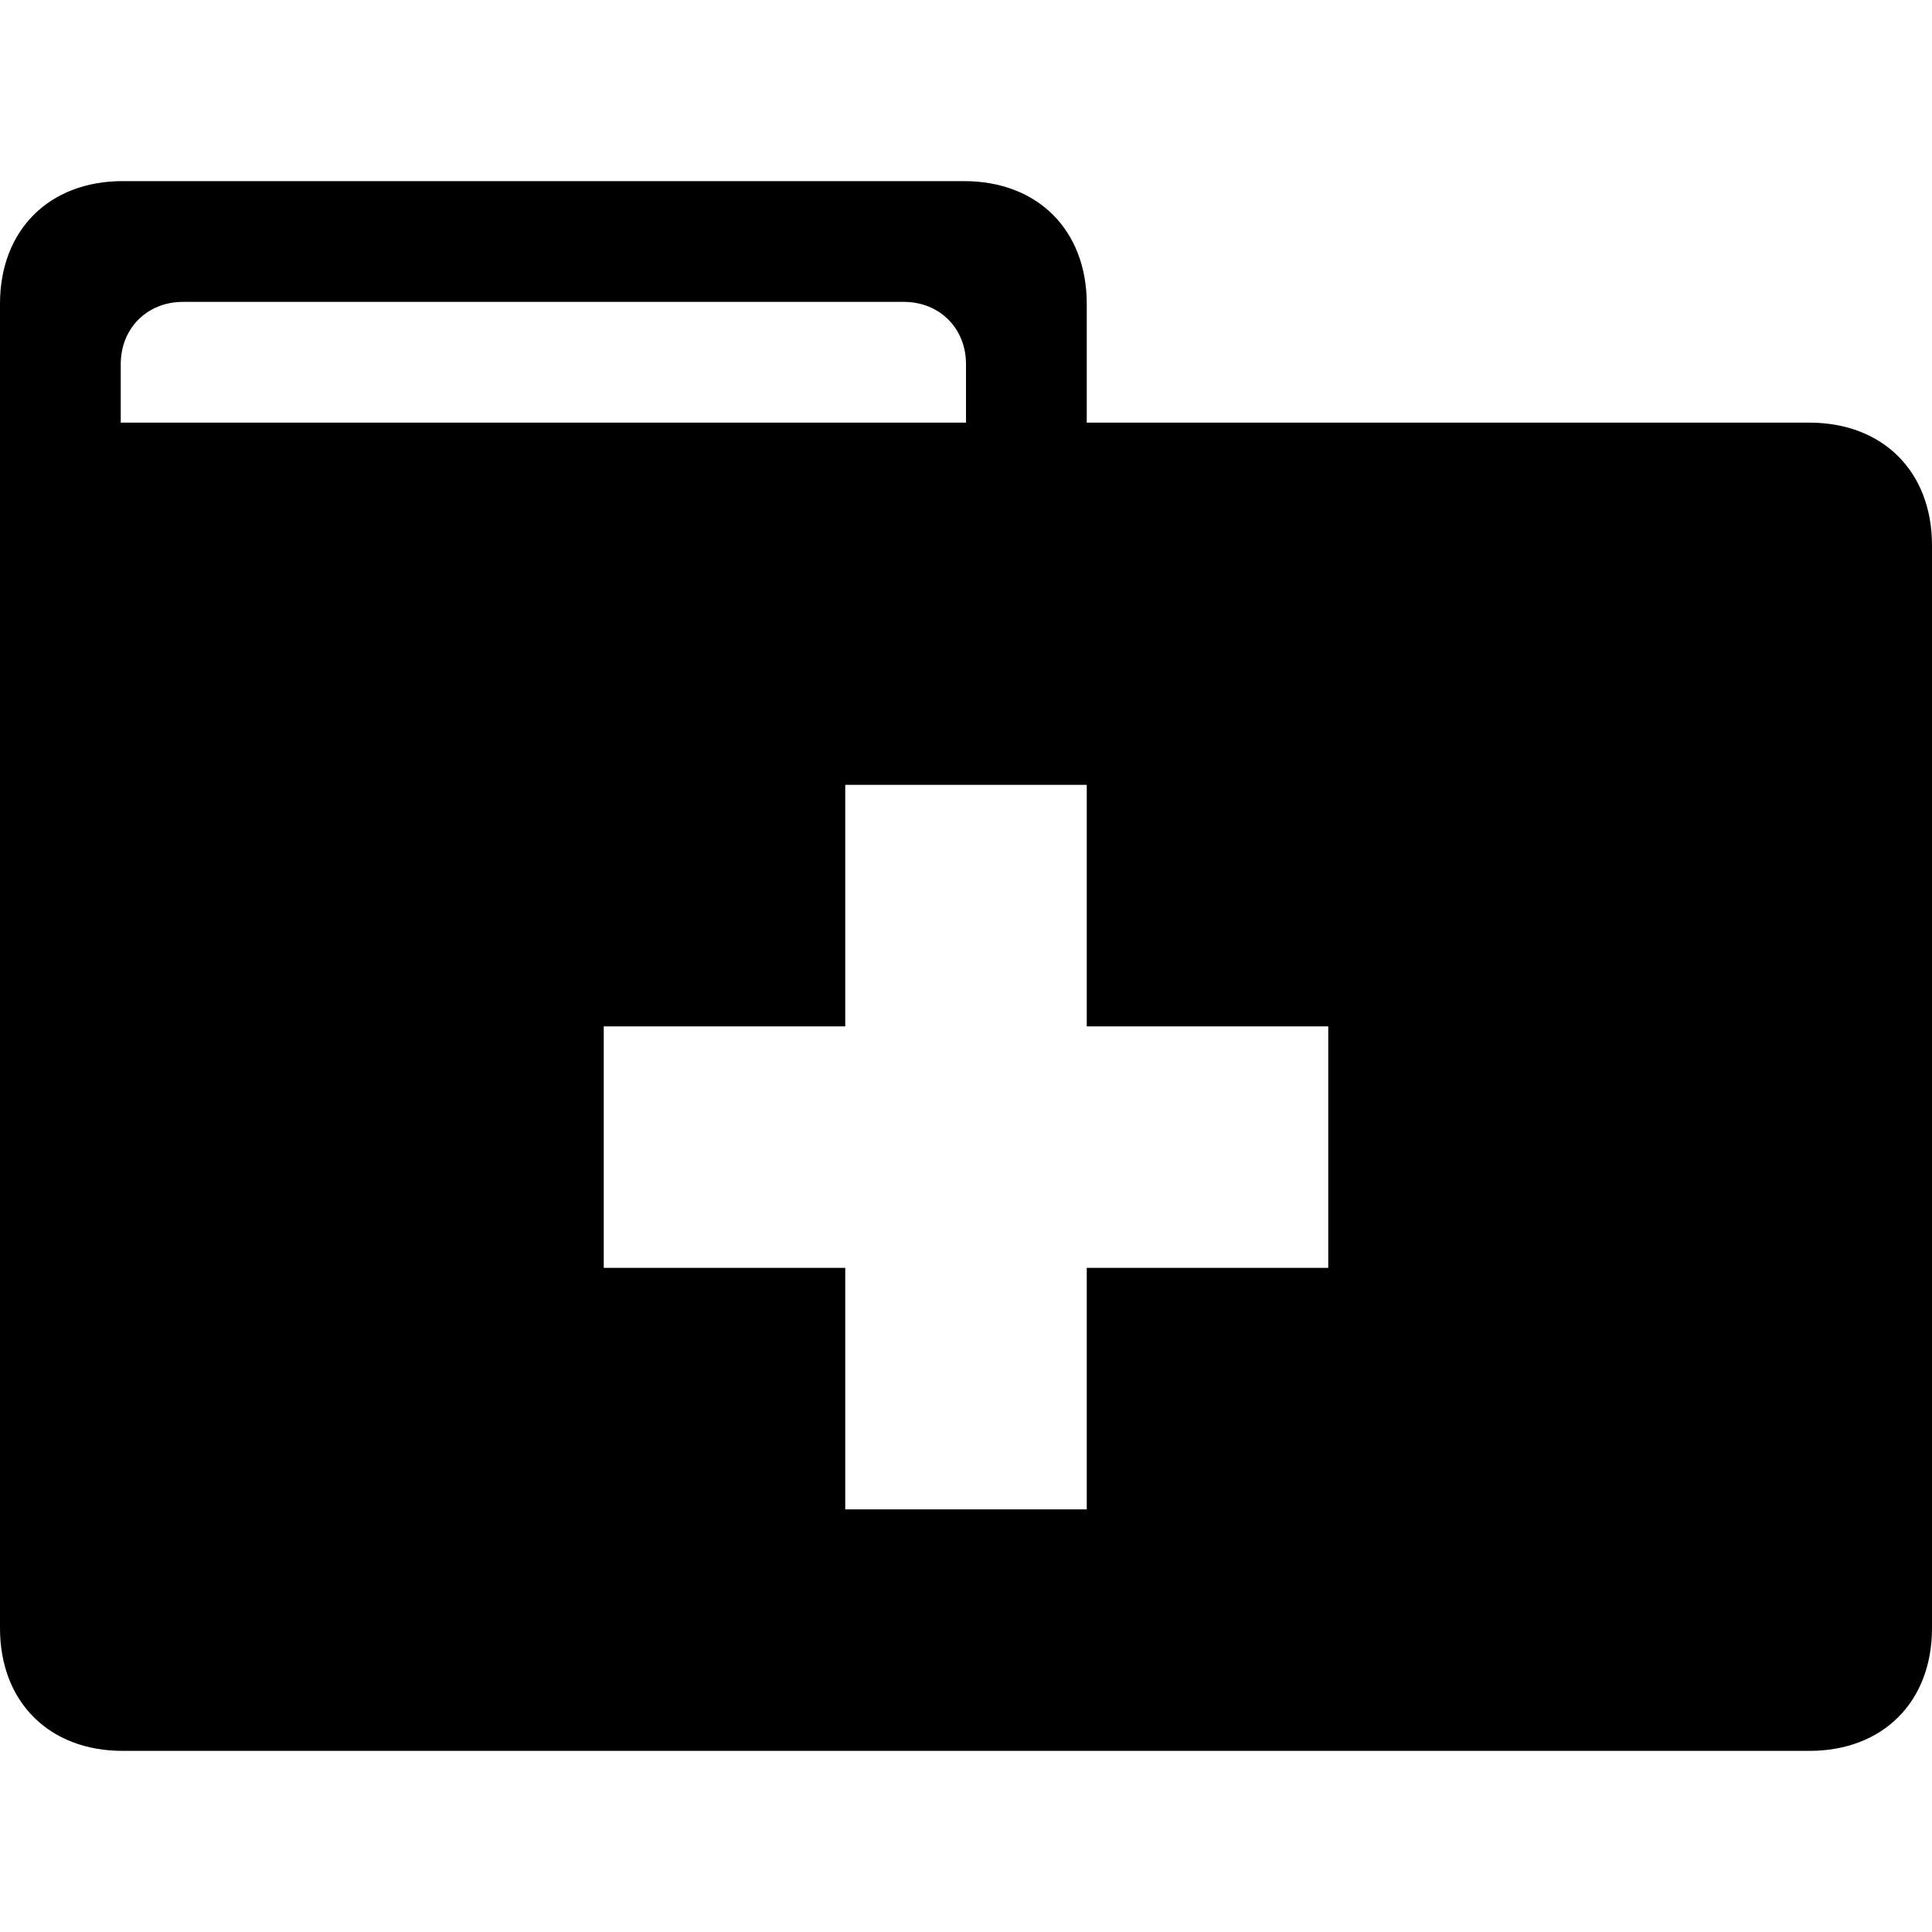
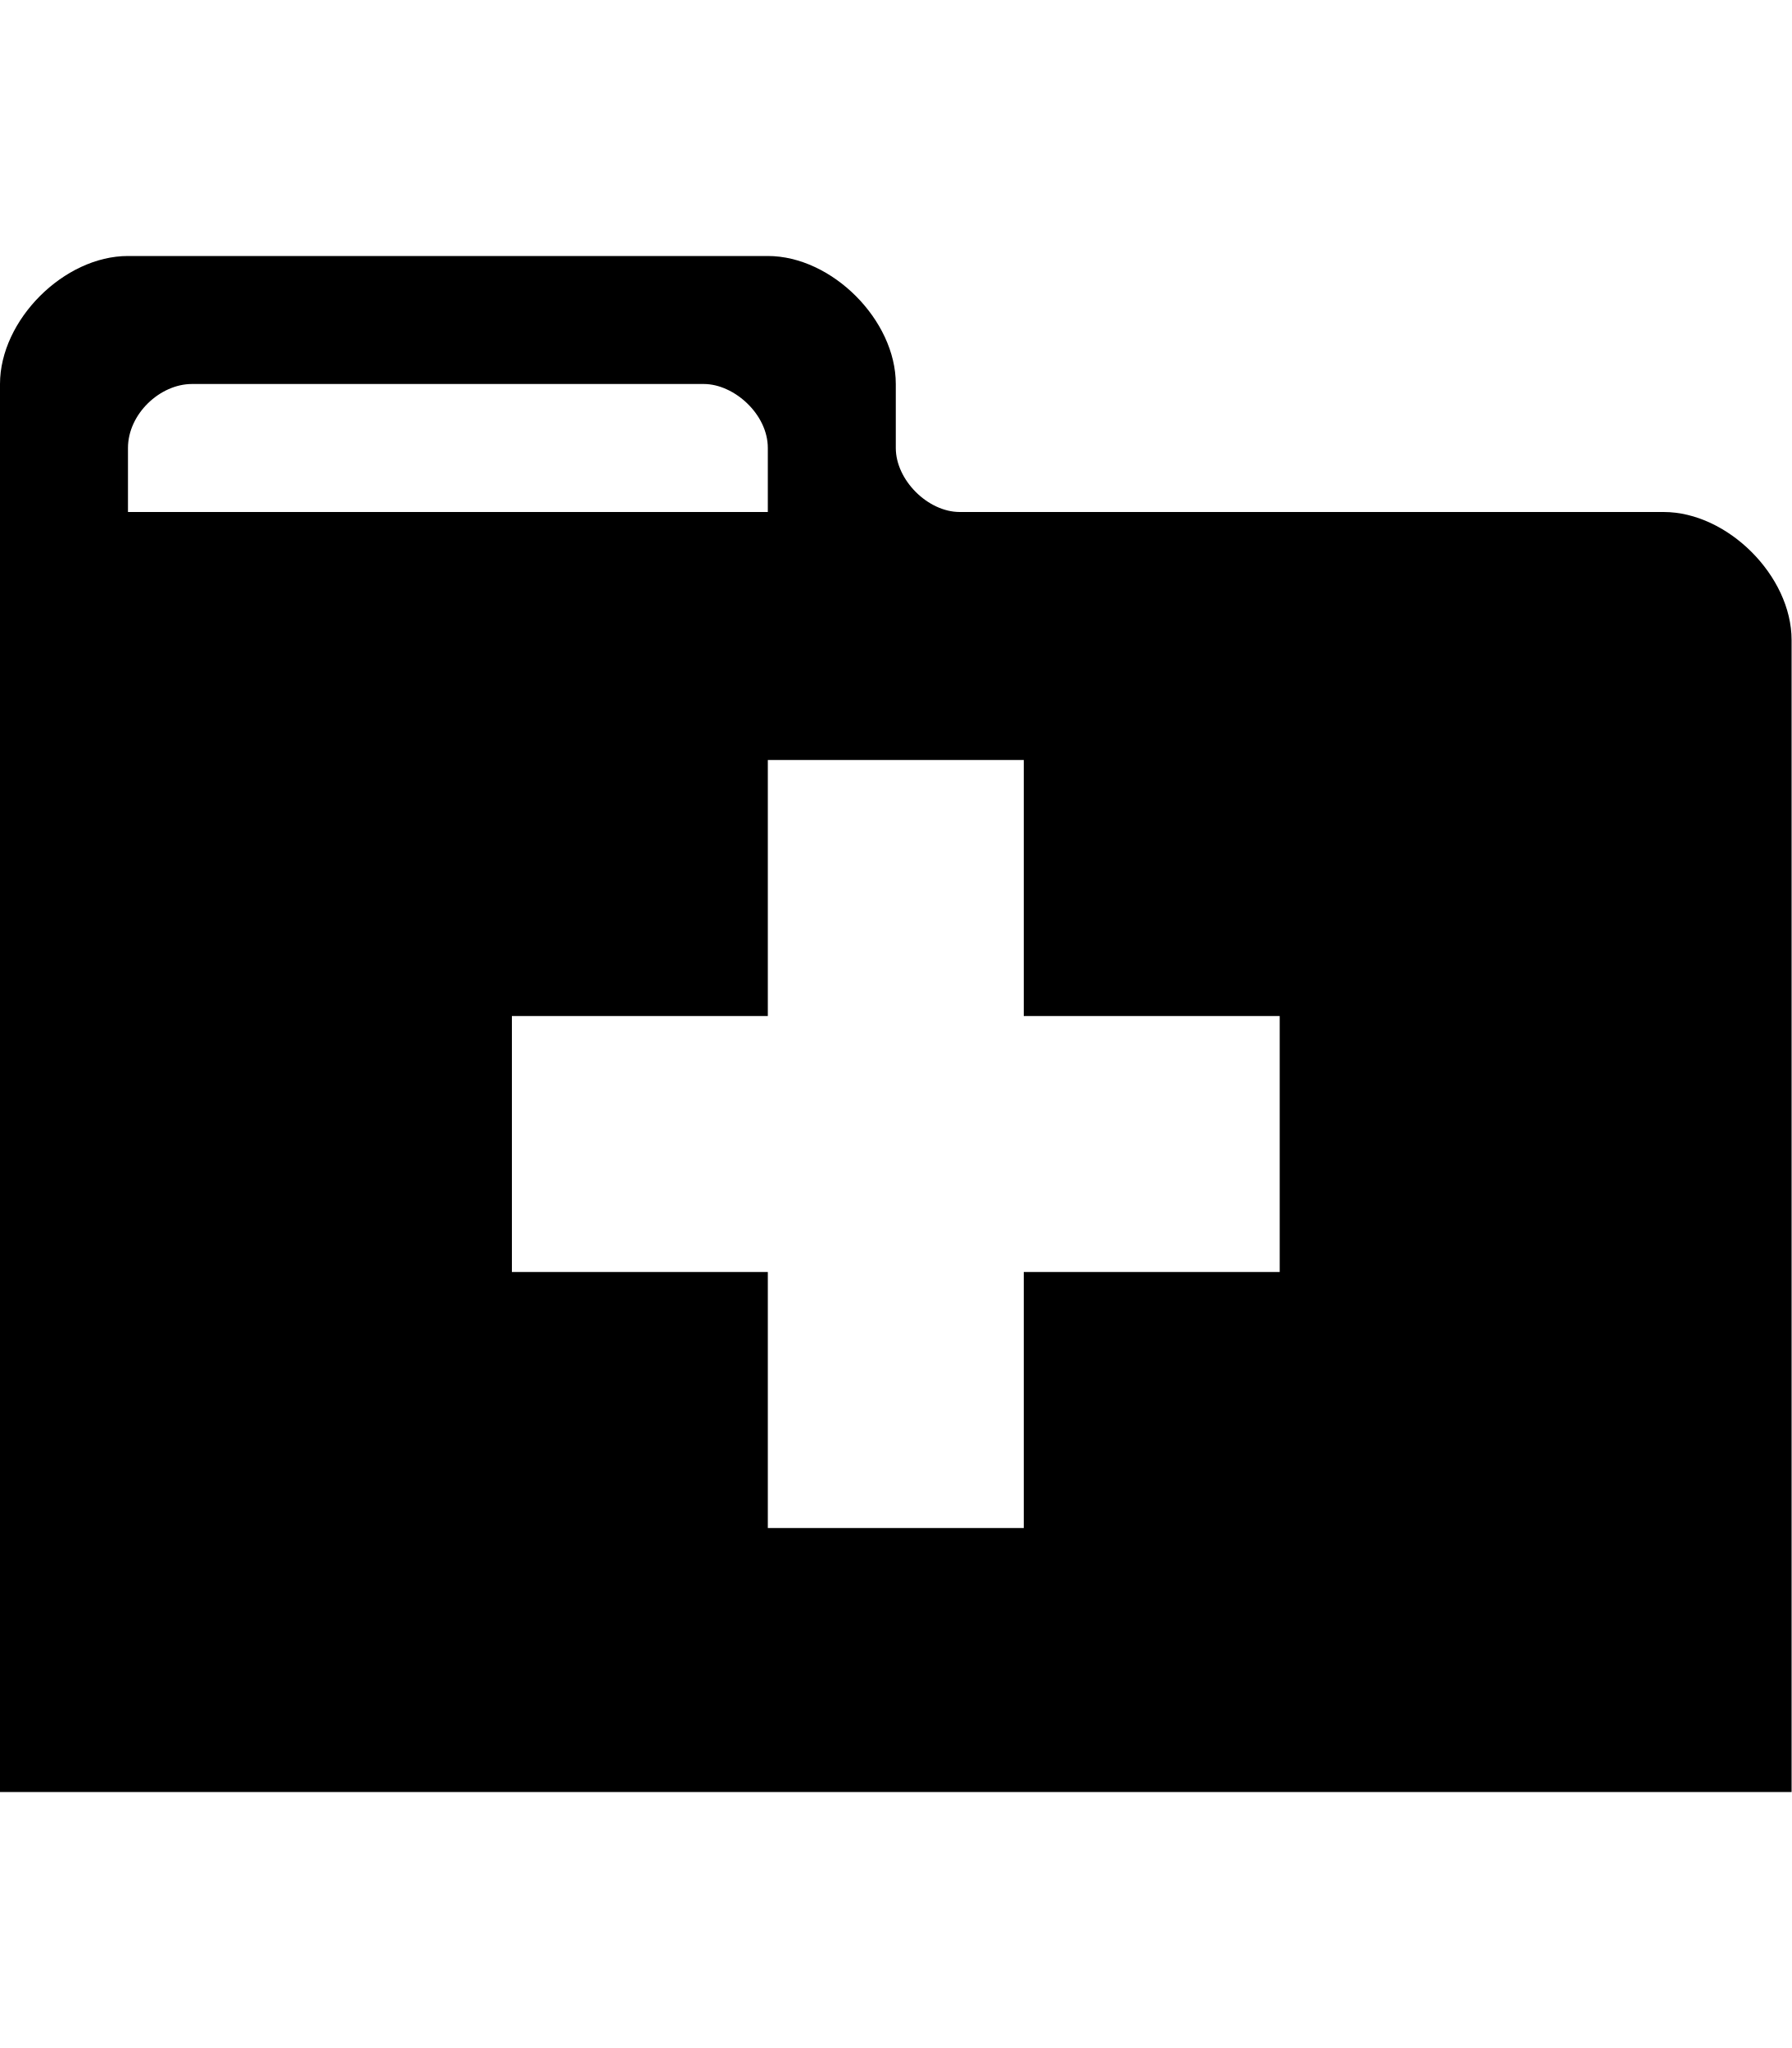
- <svg xmlns="http://www.w3.org/2000/svg" version="1.1" id="Layer_1" x="0px" y="0px" width="1024px" height="1024px" viewBox="0 0 1024 1024" enable-background="new 0 0 1024 1024" xml:space="preserve">
-   <path d="M320,544v128h128v128h128V672h128V544H576V416H448v128H320z M64,224h448v-31c0-19-14-33-33-33H97c-19,0-33,14-33,33V224z   M0,863V161c0-39,26-65,65-65h446c39,0,65,26,65,65v63h383c39,0,65,26,65,65v574c0,39-26,65-65,65H65C26,928,0,902,0,863z" />
+ <svg xmlns="http://www.w3.org/2000/svg" version="1.1" id="Layer_1" x="0px" y="0px" width="896px" height="1024px" viewBox="0 0 896 1024" enable-background="new 0 0 896 1024" xml:space="preserve">
+   <path d="M384,256H64c0,0,0-15,0-32s16-32,32-32s241,0,256,0s32,15,32,32S384,256,384,256z M832,256c-32,0-336,0-352,0s-32-16-32-32  s0,0,0-32s-32-64-64-64s-288,0-320,0S0,160,0,192s0,704,0,704h896c0,0,0-544,0-576S864,256,832,256z M256,508h128V380h128v128h128  v128H512v128H384V636H256V508z" />
</svg>
